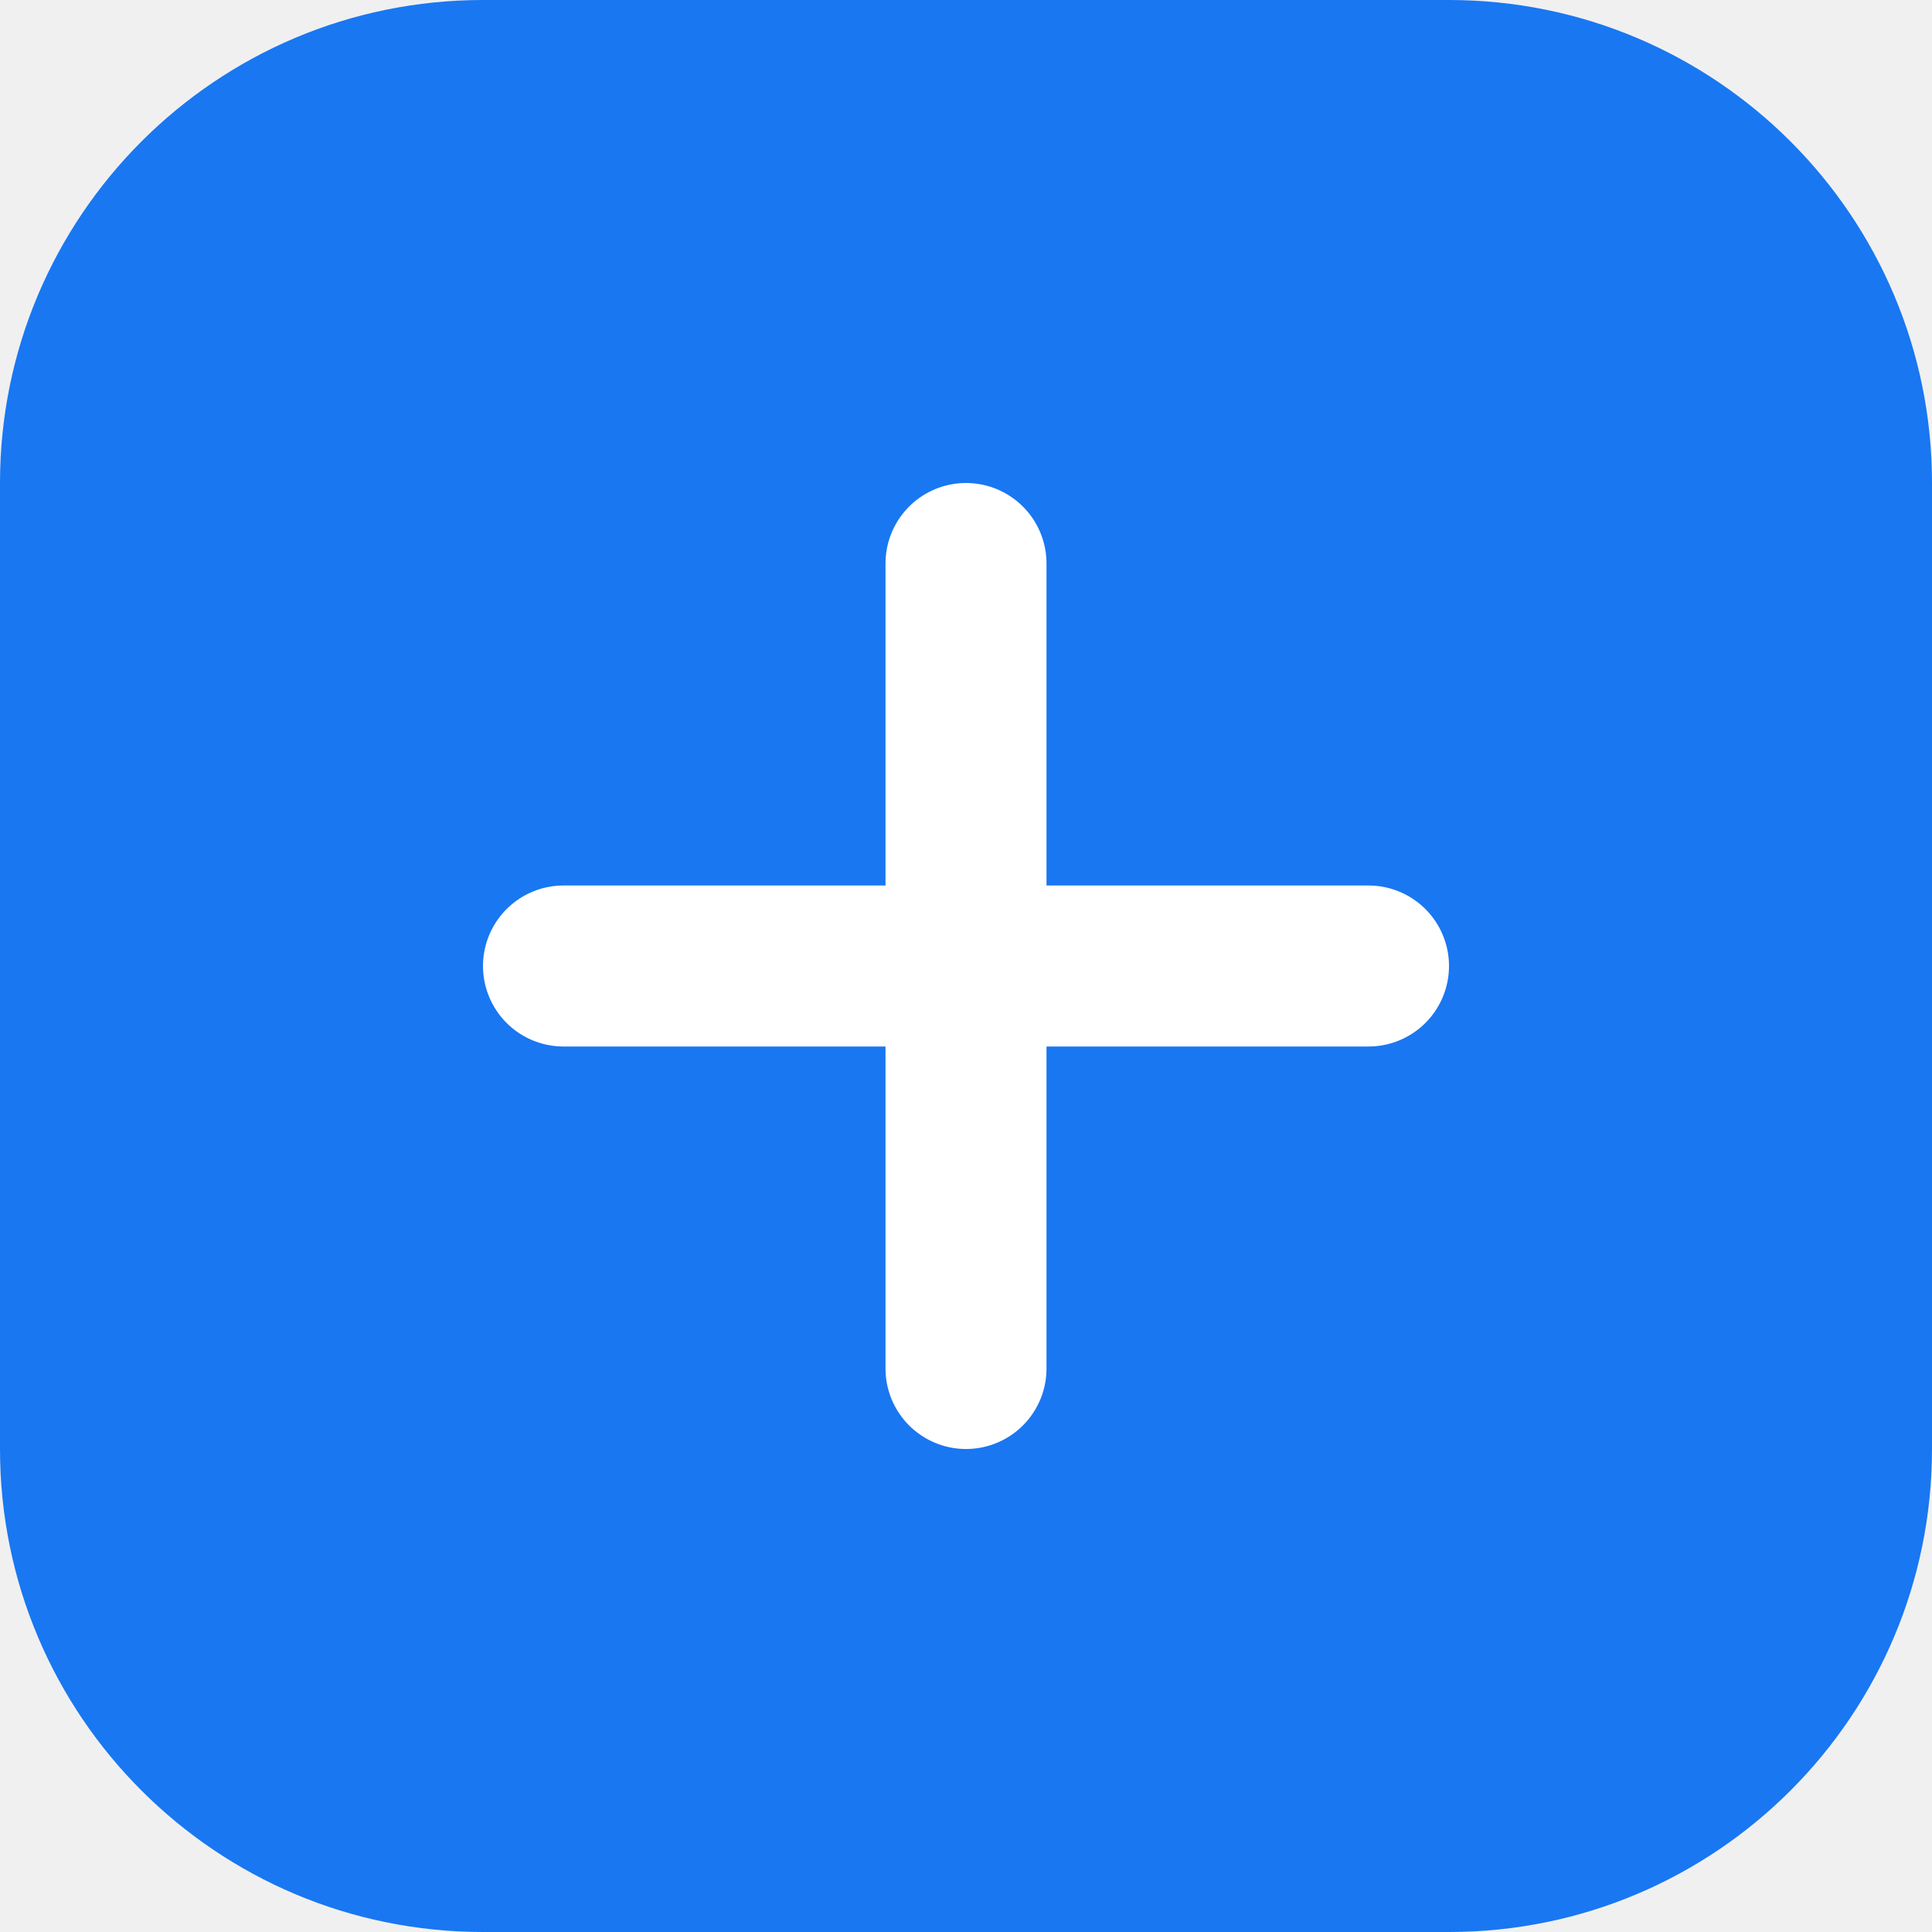
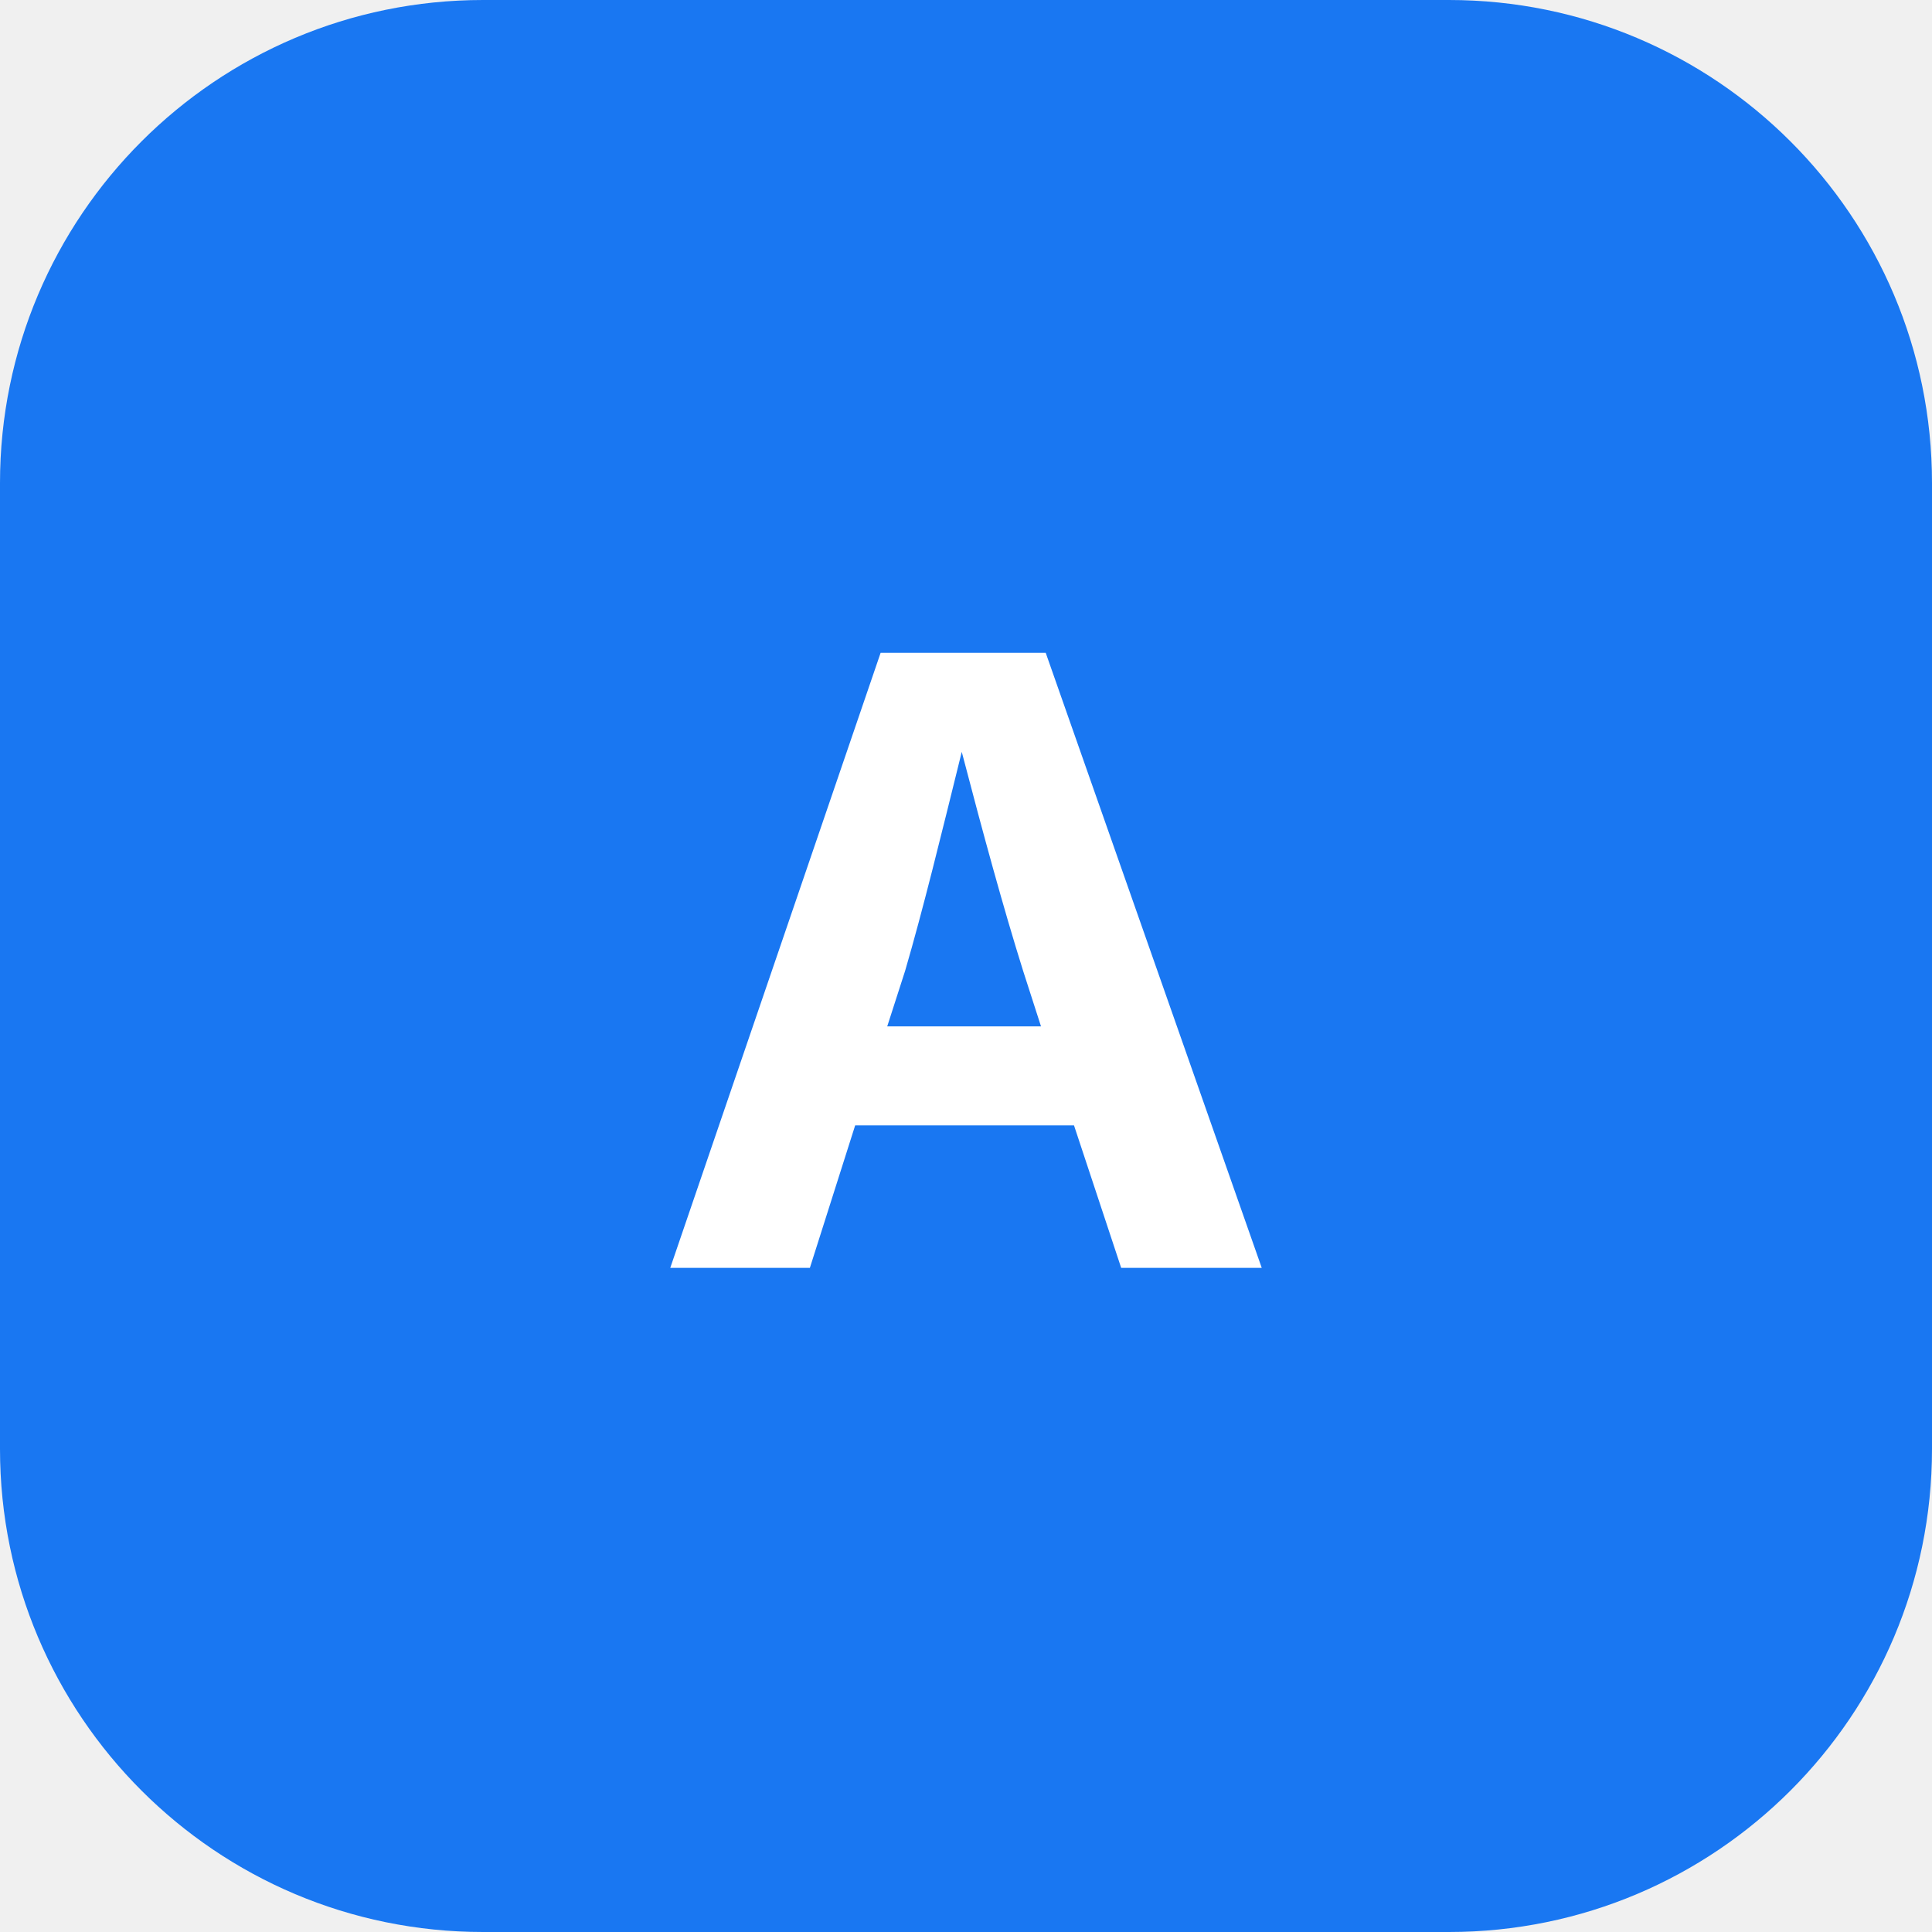
- <svg xmlns="http://www.w3.org/2000/svg" width="24" height="24" viewBox="0 0 24 24" fill="none">
-   <rect width="24" height="24" rx="6" fill="#1977F2" />
-   <path d="M7 12h10M12 7v10" stroke="white" stroke-width="2" stroke-linecap="round" />
+ <svg xmlns="http://www.w3.org/2000/svg" width="32" height="32" viewBox="0 0 32 32" fill="none">
+   <rect width="32" height="32" rx="8" fill="#1977F2" />
+   <text x="16" y="21" text-anchor="middle" fill="white" font-family="Inter, sans-serif" font-size="14" font-weight="700">A</text>
</svg>
